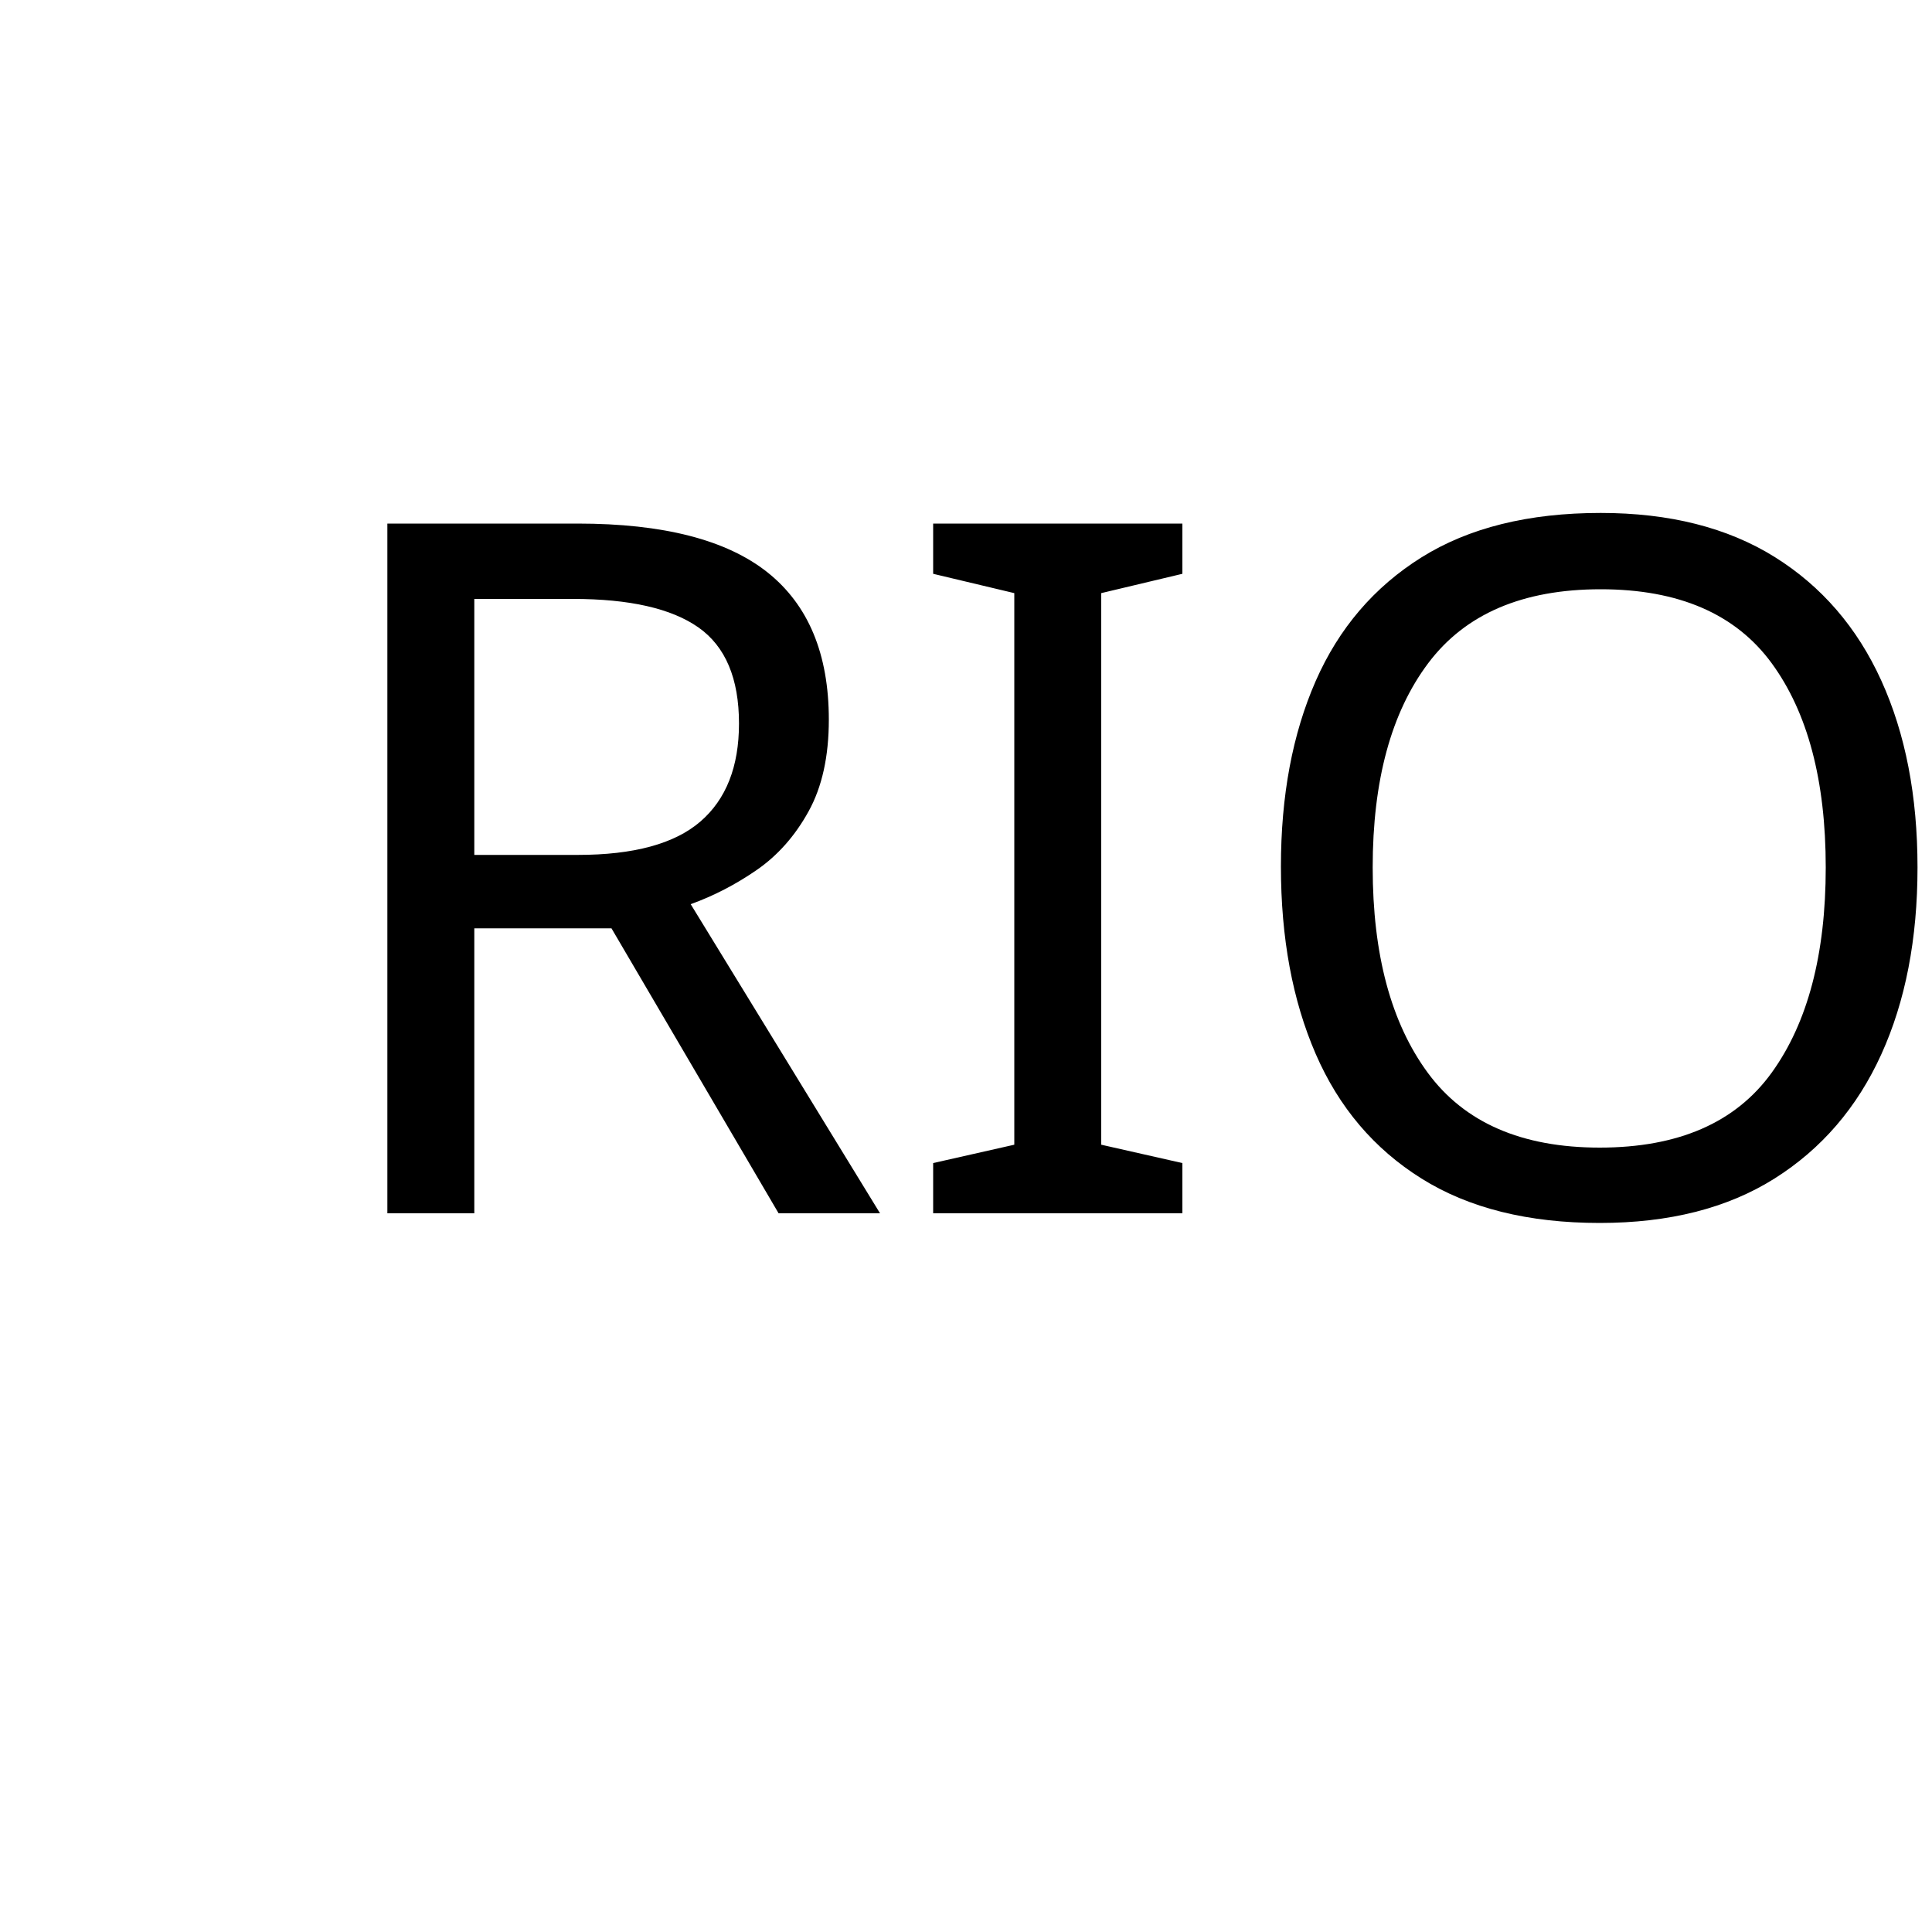
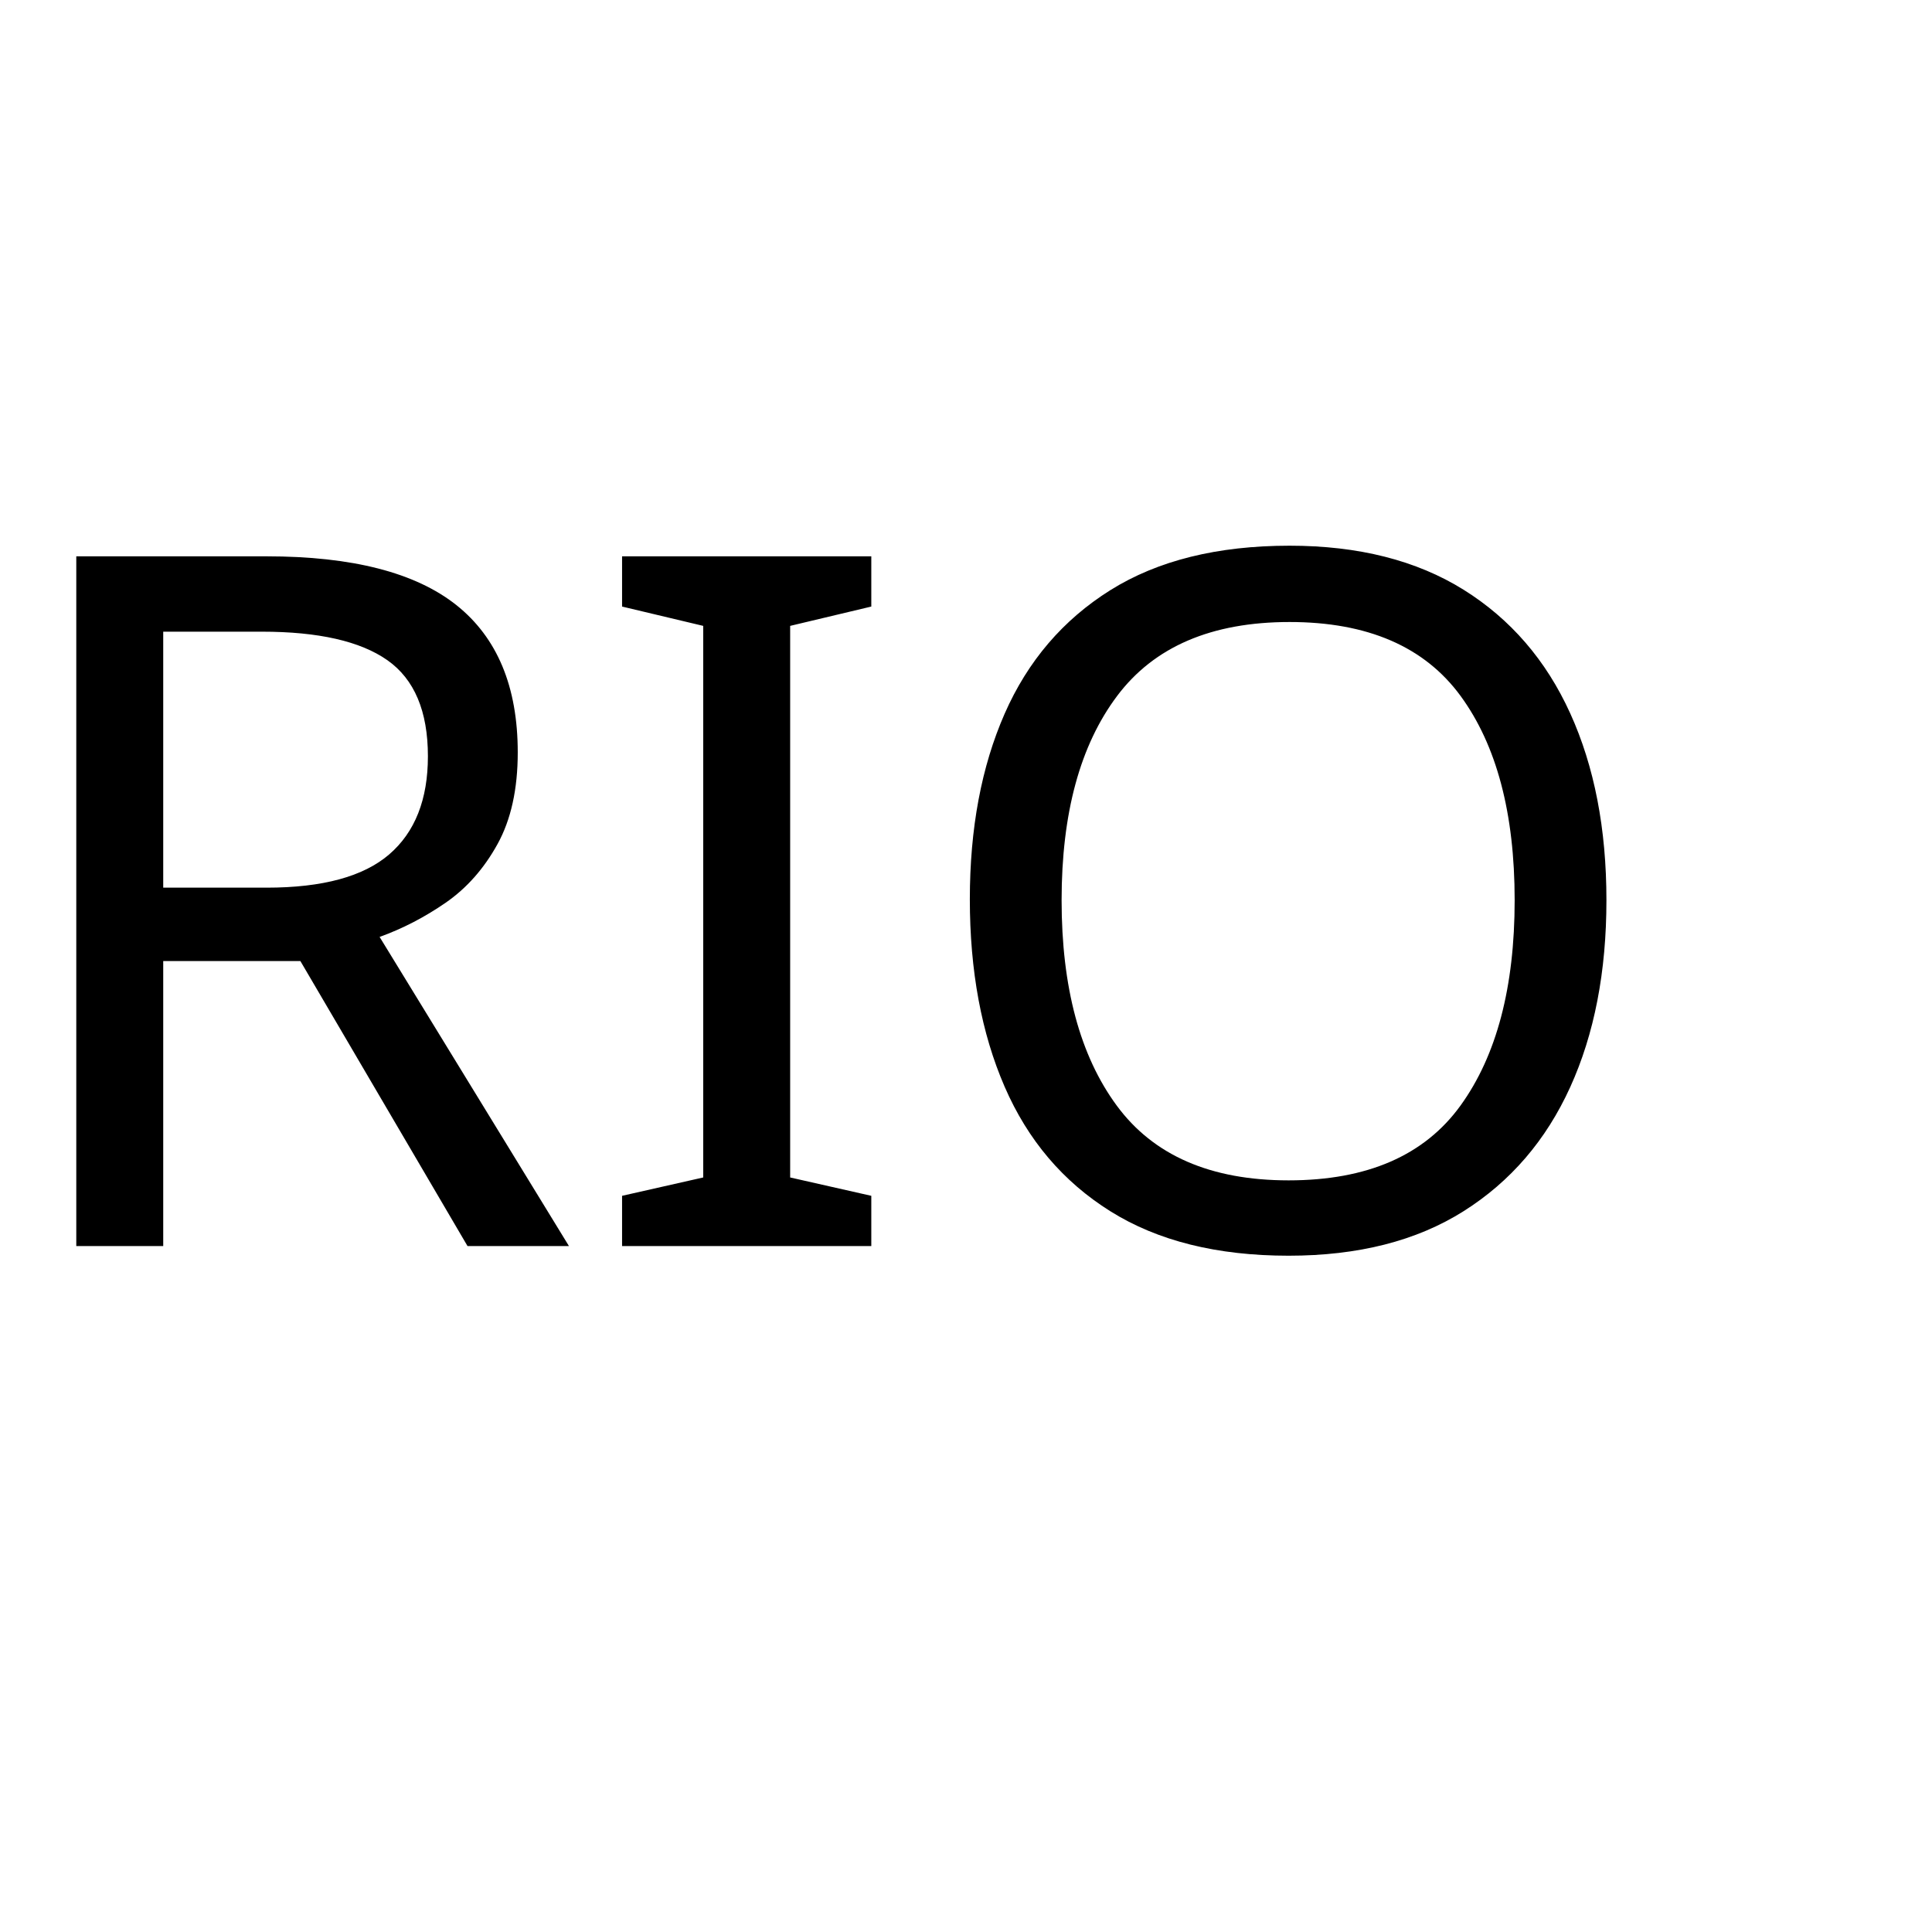
<svg xmlns="http://www.w3.org/2000/svg" version="1.1" id="Layer_1" x="0px" y="0px" viewBox="0 0 250 250" style="enable-background:new 0 0 250 250;" xml:space="preserve">
-   <style type="text/css">
- 	.st0{font-family:'HelveticaNeue-CondensedBlack';}
+   <defs id="defs9" />
+   <style type="text/css" id="style3">
+ 	.st0{font-family:"Arial Black", "Arial Bold", Gadget, sans-serif;}
	.st1{font-size:125px;}
</style>
-   <text transform="matrix(1 0 0 1 38 157)" class="st0 st1">RIO</text>
+   <text class="st0 st1" id="text5" x="-2.254" y="161.237" style="font-size:125px;font-family:'Arial Black', 'Arial Bold', Gadget, sans-serif">RIO</text>
</svg>
